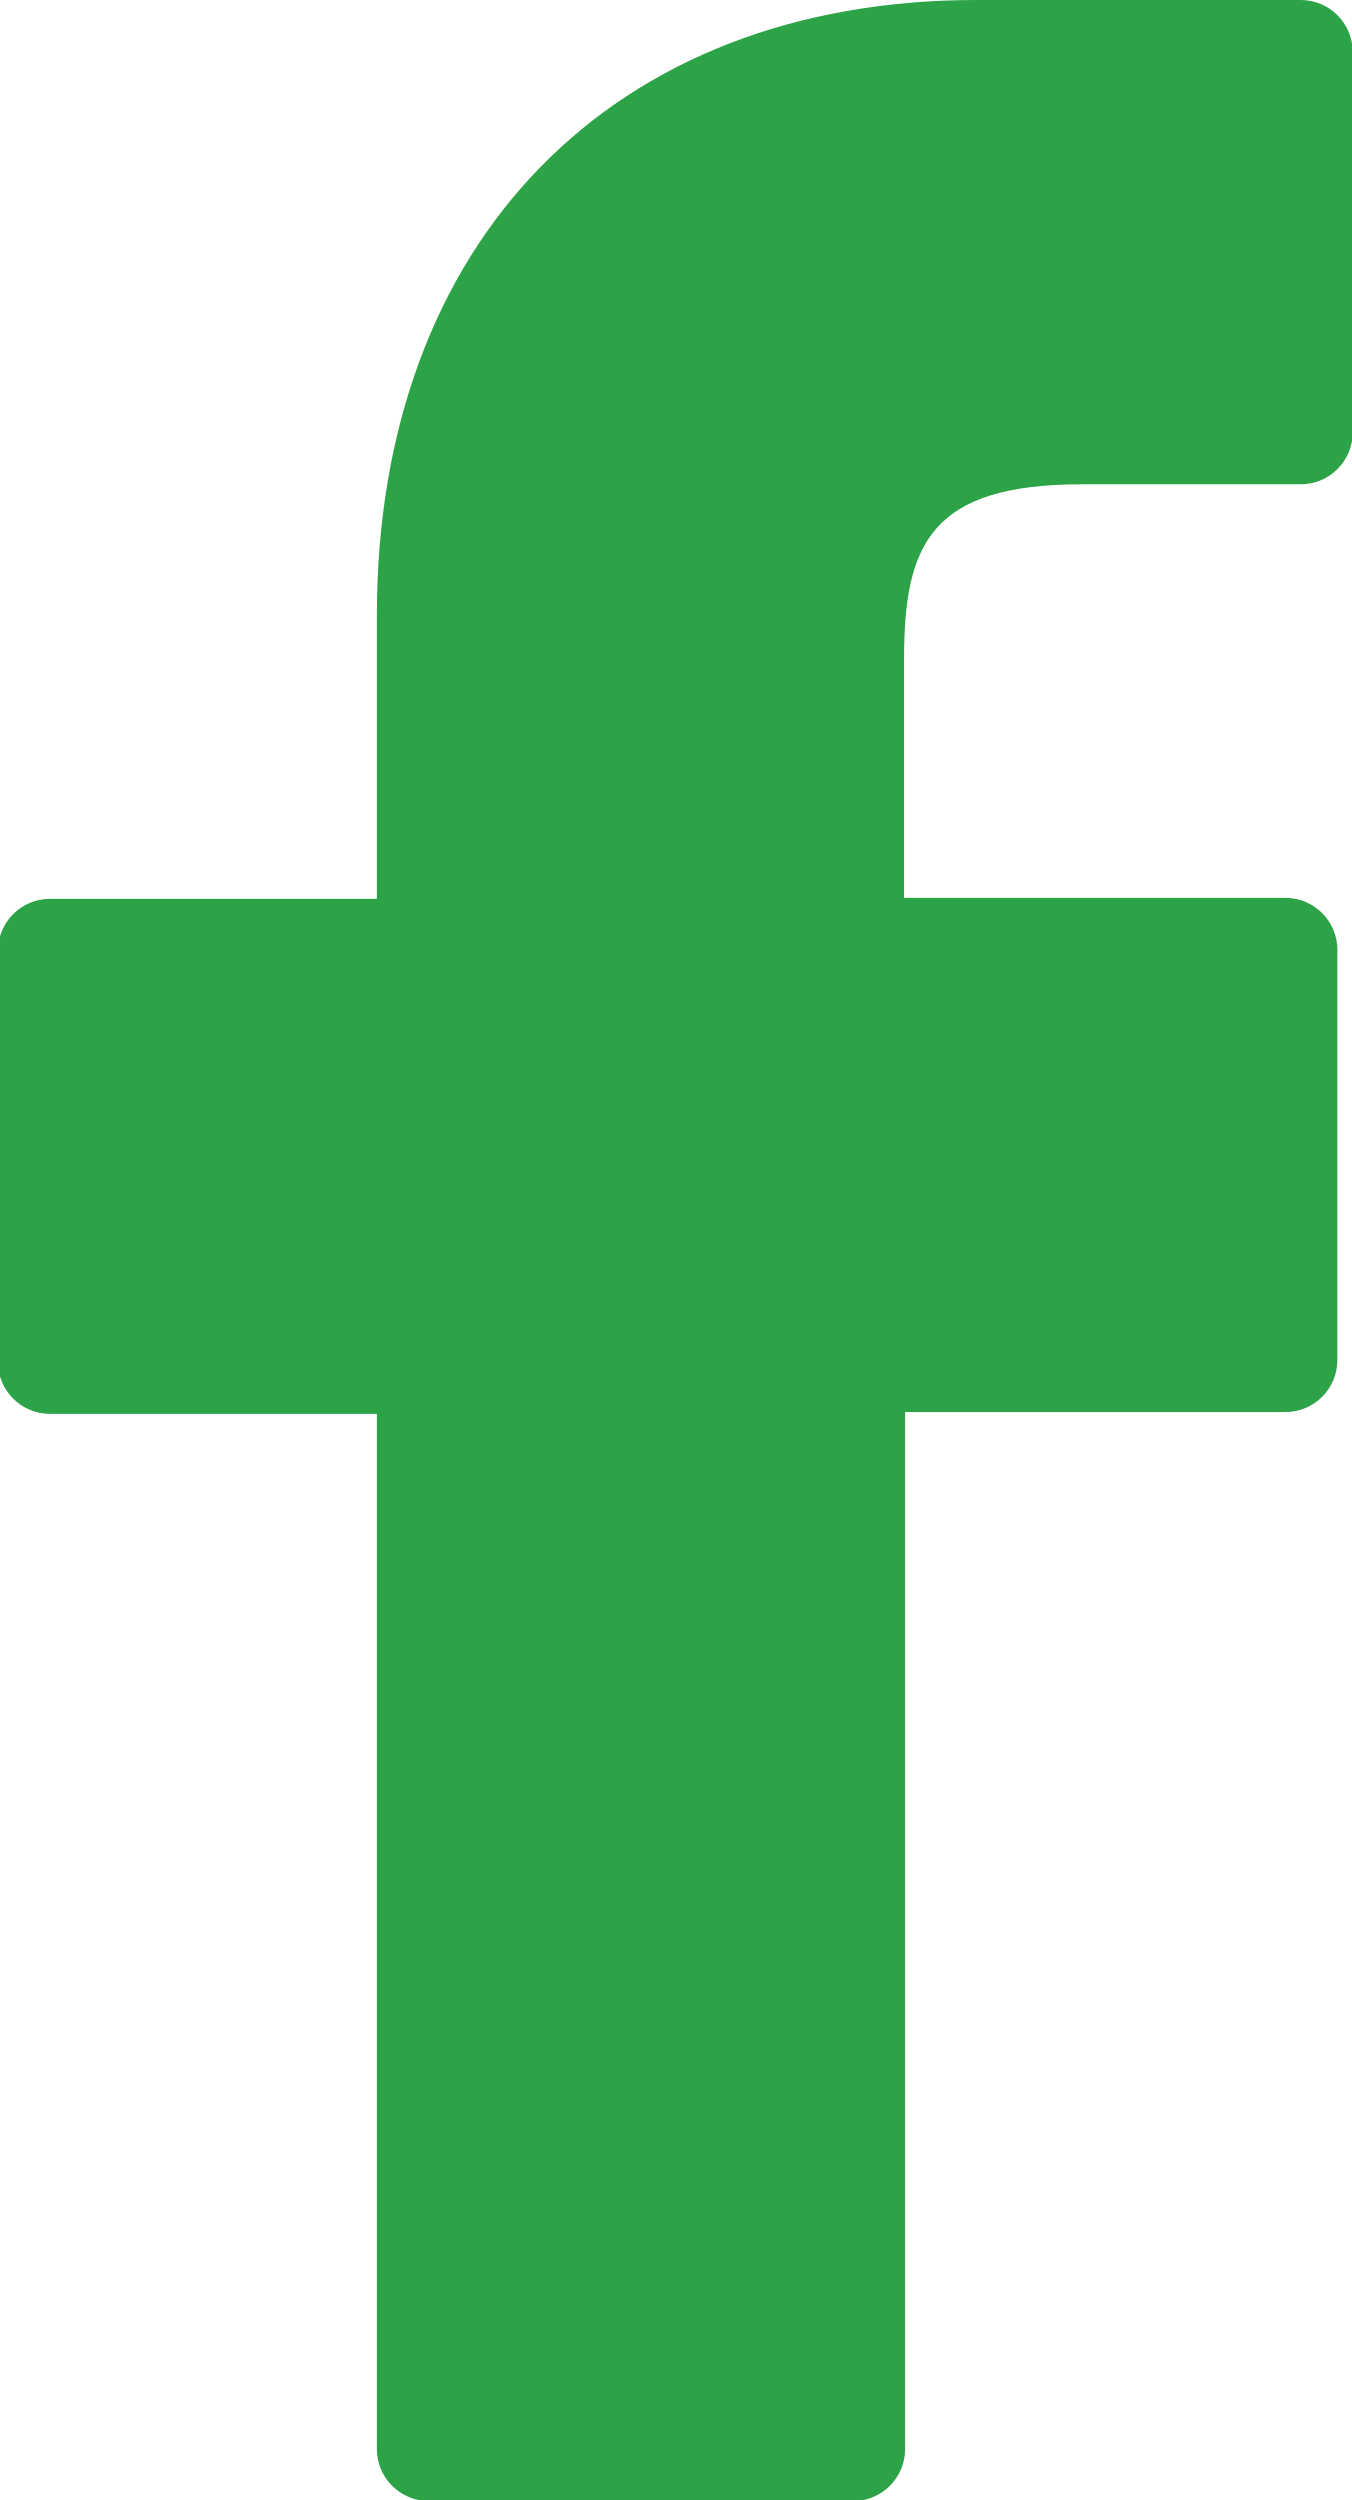
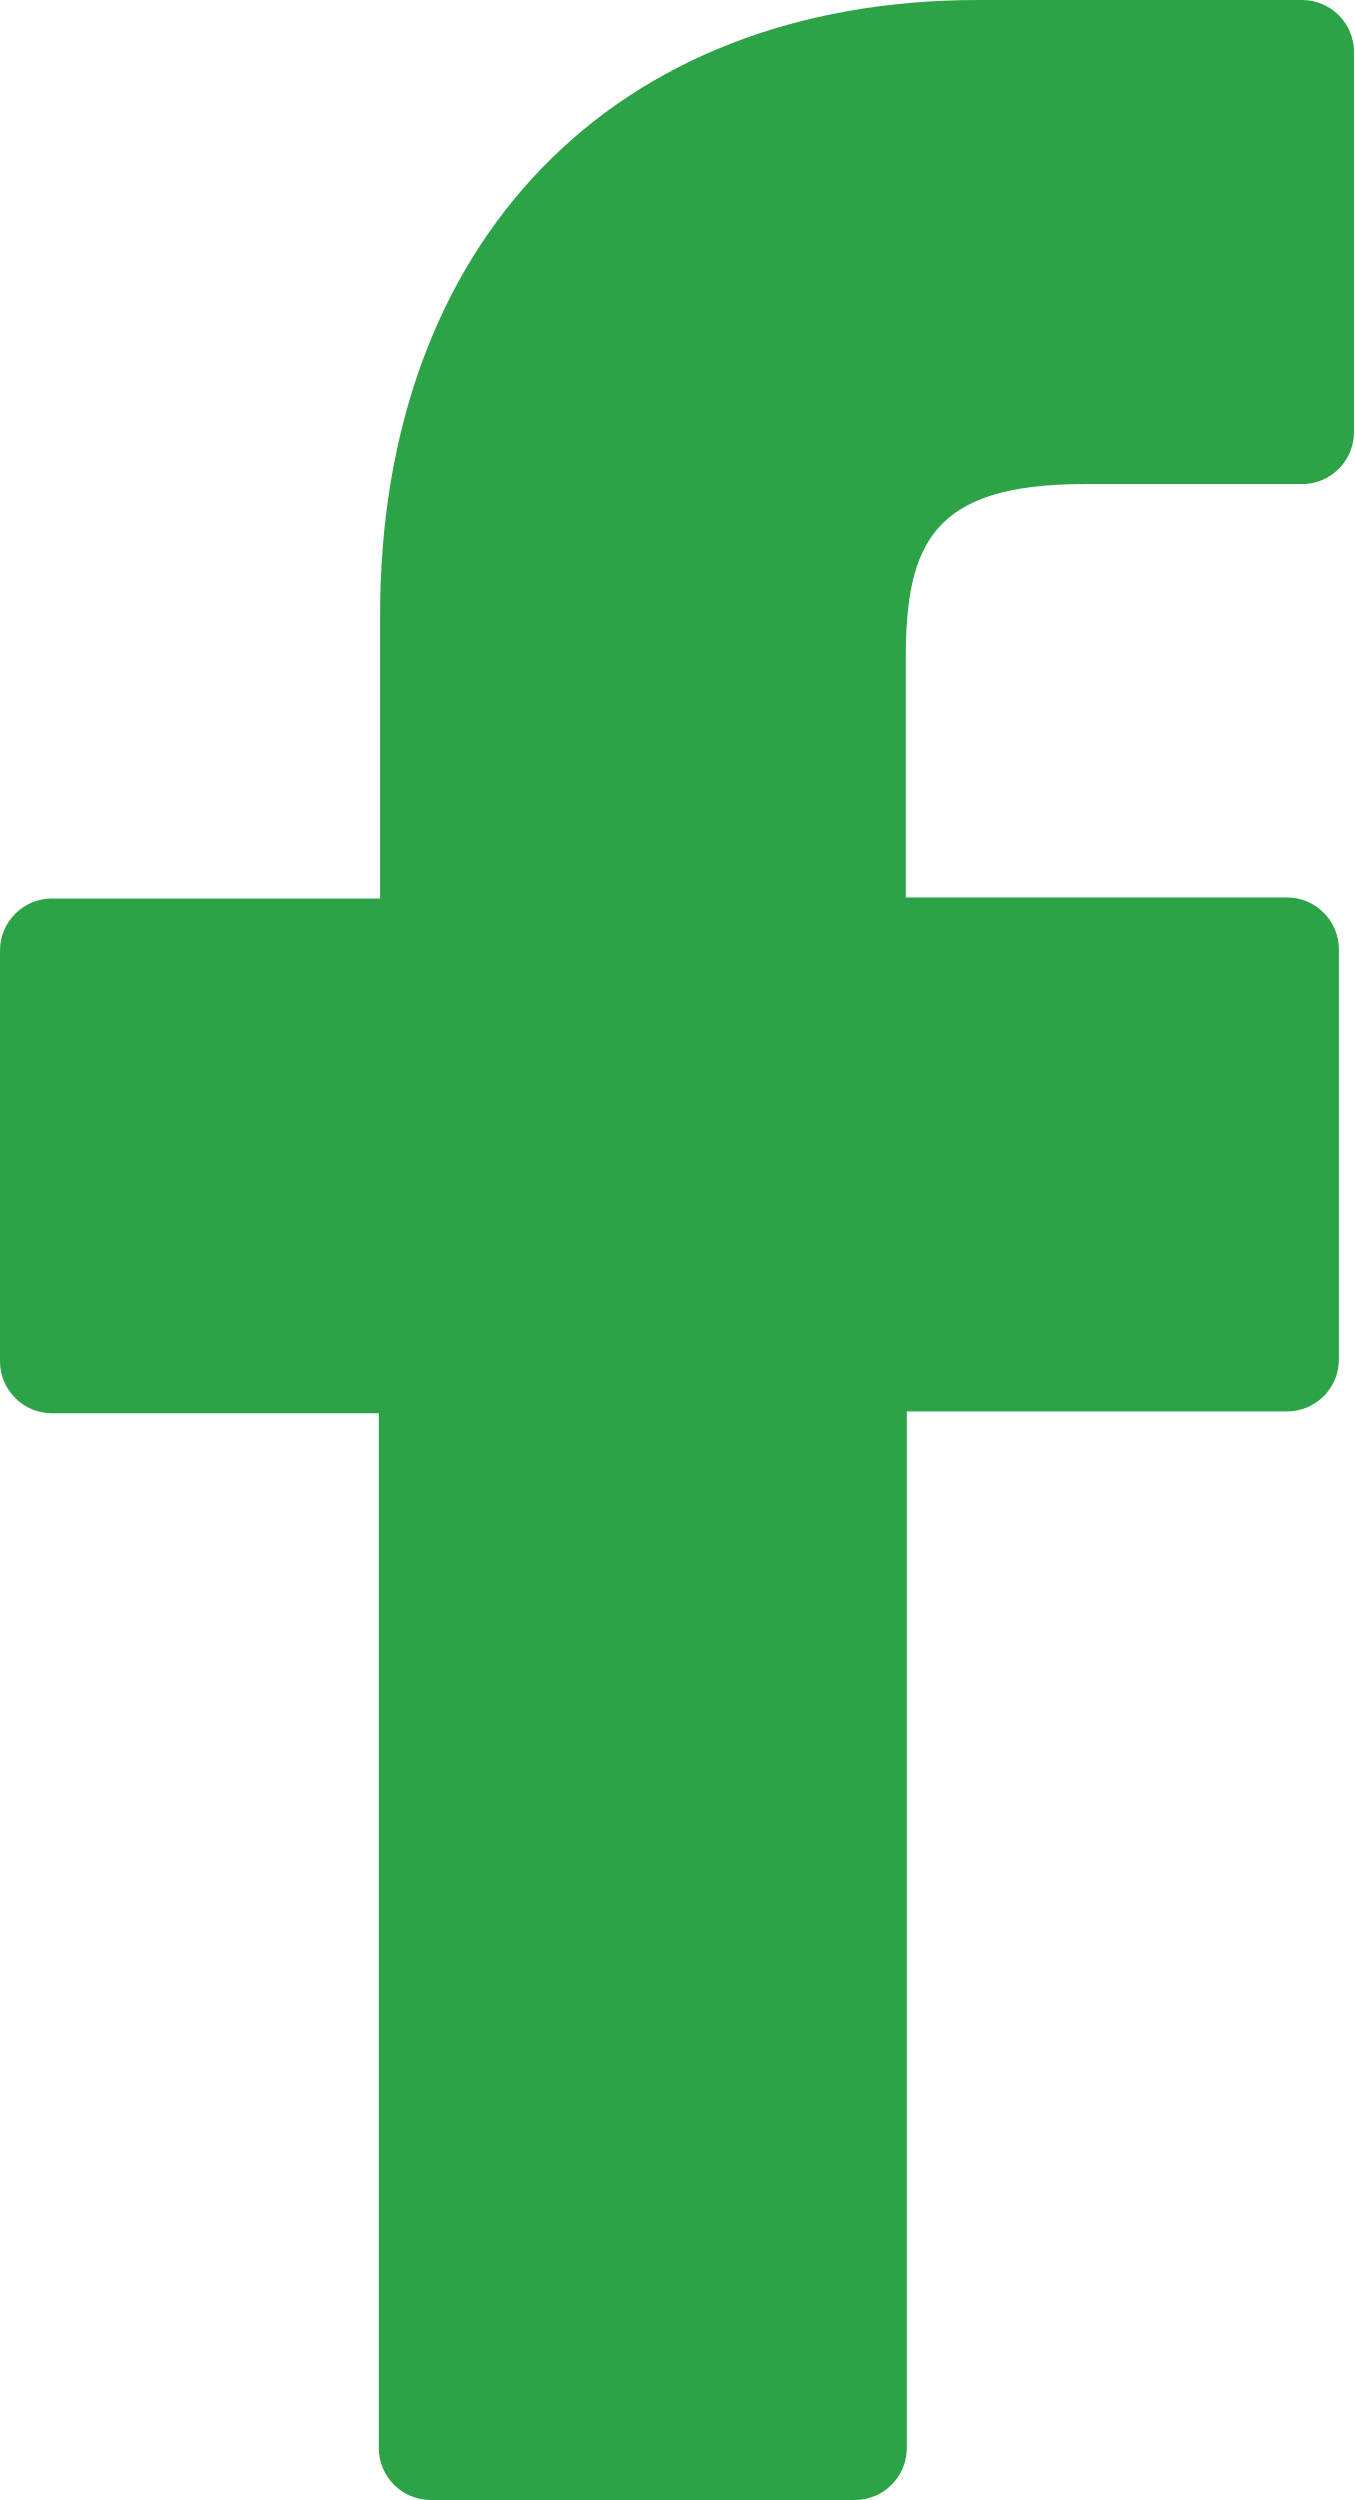
- <svg xmlns="http://www.w3.org/2000/svg" id="Capa_1" data-name="Capa 1" viewBox="0 0 51.97 96.12">
-   <defs>
-     <style>.cls-1{fill:#2ca346;}</style>
-   </defs>
-   <path class="cls-1" d="M72.09,0L59.62,0c-14,0-23.05,9.28-23.05,23.66V34.56H24a2,2,0,0,0-2,2v15.8a2,2,0,0,0,2,2H36.57V94.16a2,2,0,0,0,2,2H54.88a2,2,0,0,0,2-2V54.29H71.5a2,2,0,0,0,2-2V36.52a2,2,0,0,0-2-2H56.84V25.32c0-4.44,1.06-6.7,6.85-6.7h8.4a2,2,0,0,0,2-2V2A2,2,0,0,0,72.09,0Z" transform="translate(-22.08)" />
+ <svg xmlns="http://www.w3.org/2000/svg" id="Capa_1" data-name="Capa 1" viewBox="0 0 52.09 96.16">
+   <path d="M50,0H37.54c-14,0-23,9.28-23,23.66v10.9H1.92a2,2,0,0,0-2,2v15.8a2,2,0,0,0,2,2H14.49v39.8a2,2,0,0,0,2,2H32.8a2,2,0,0,0,2-2V54.29H49.42a2,2,0,0,0,2-2V36.52a2,2,0,0,0-2-2H34.76v-9.2c0-4.44,1.06-6.7,6.85-6.7H50a2,2,0,0,0,2-2V2A2,2,0,0,0,50,0Z" transform="translate(0.08)" fill="#2ca346" />
</svg>
